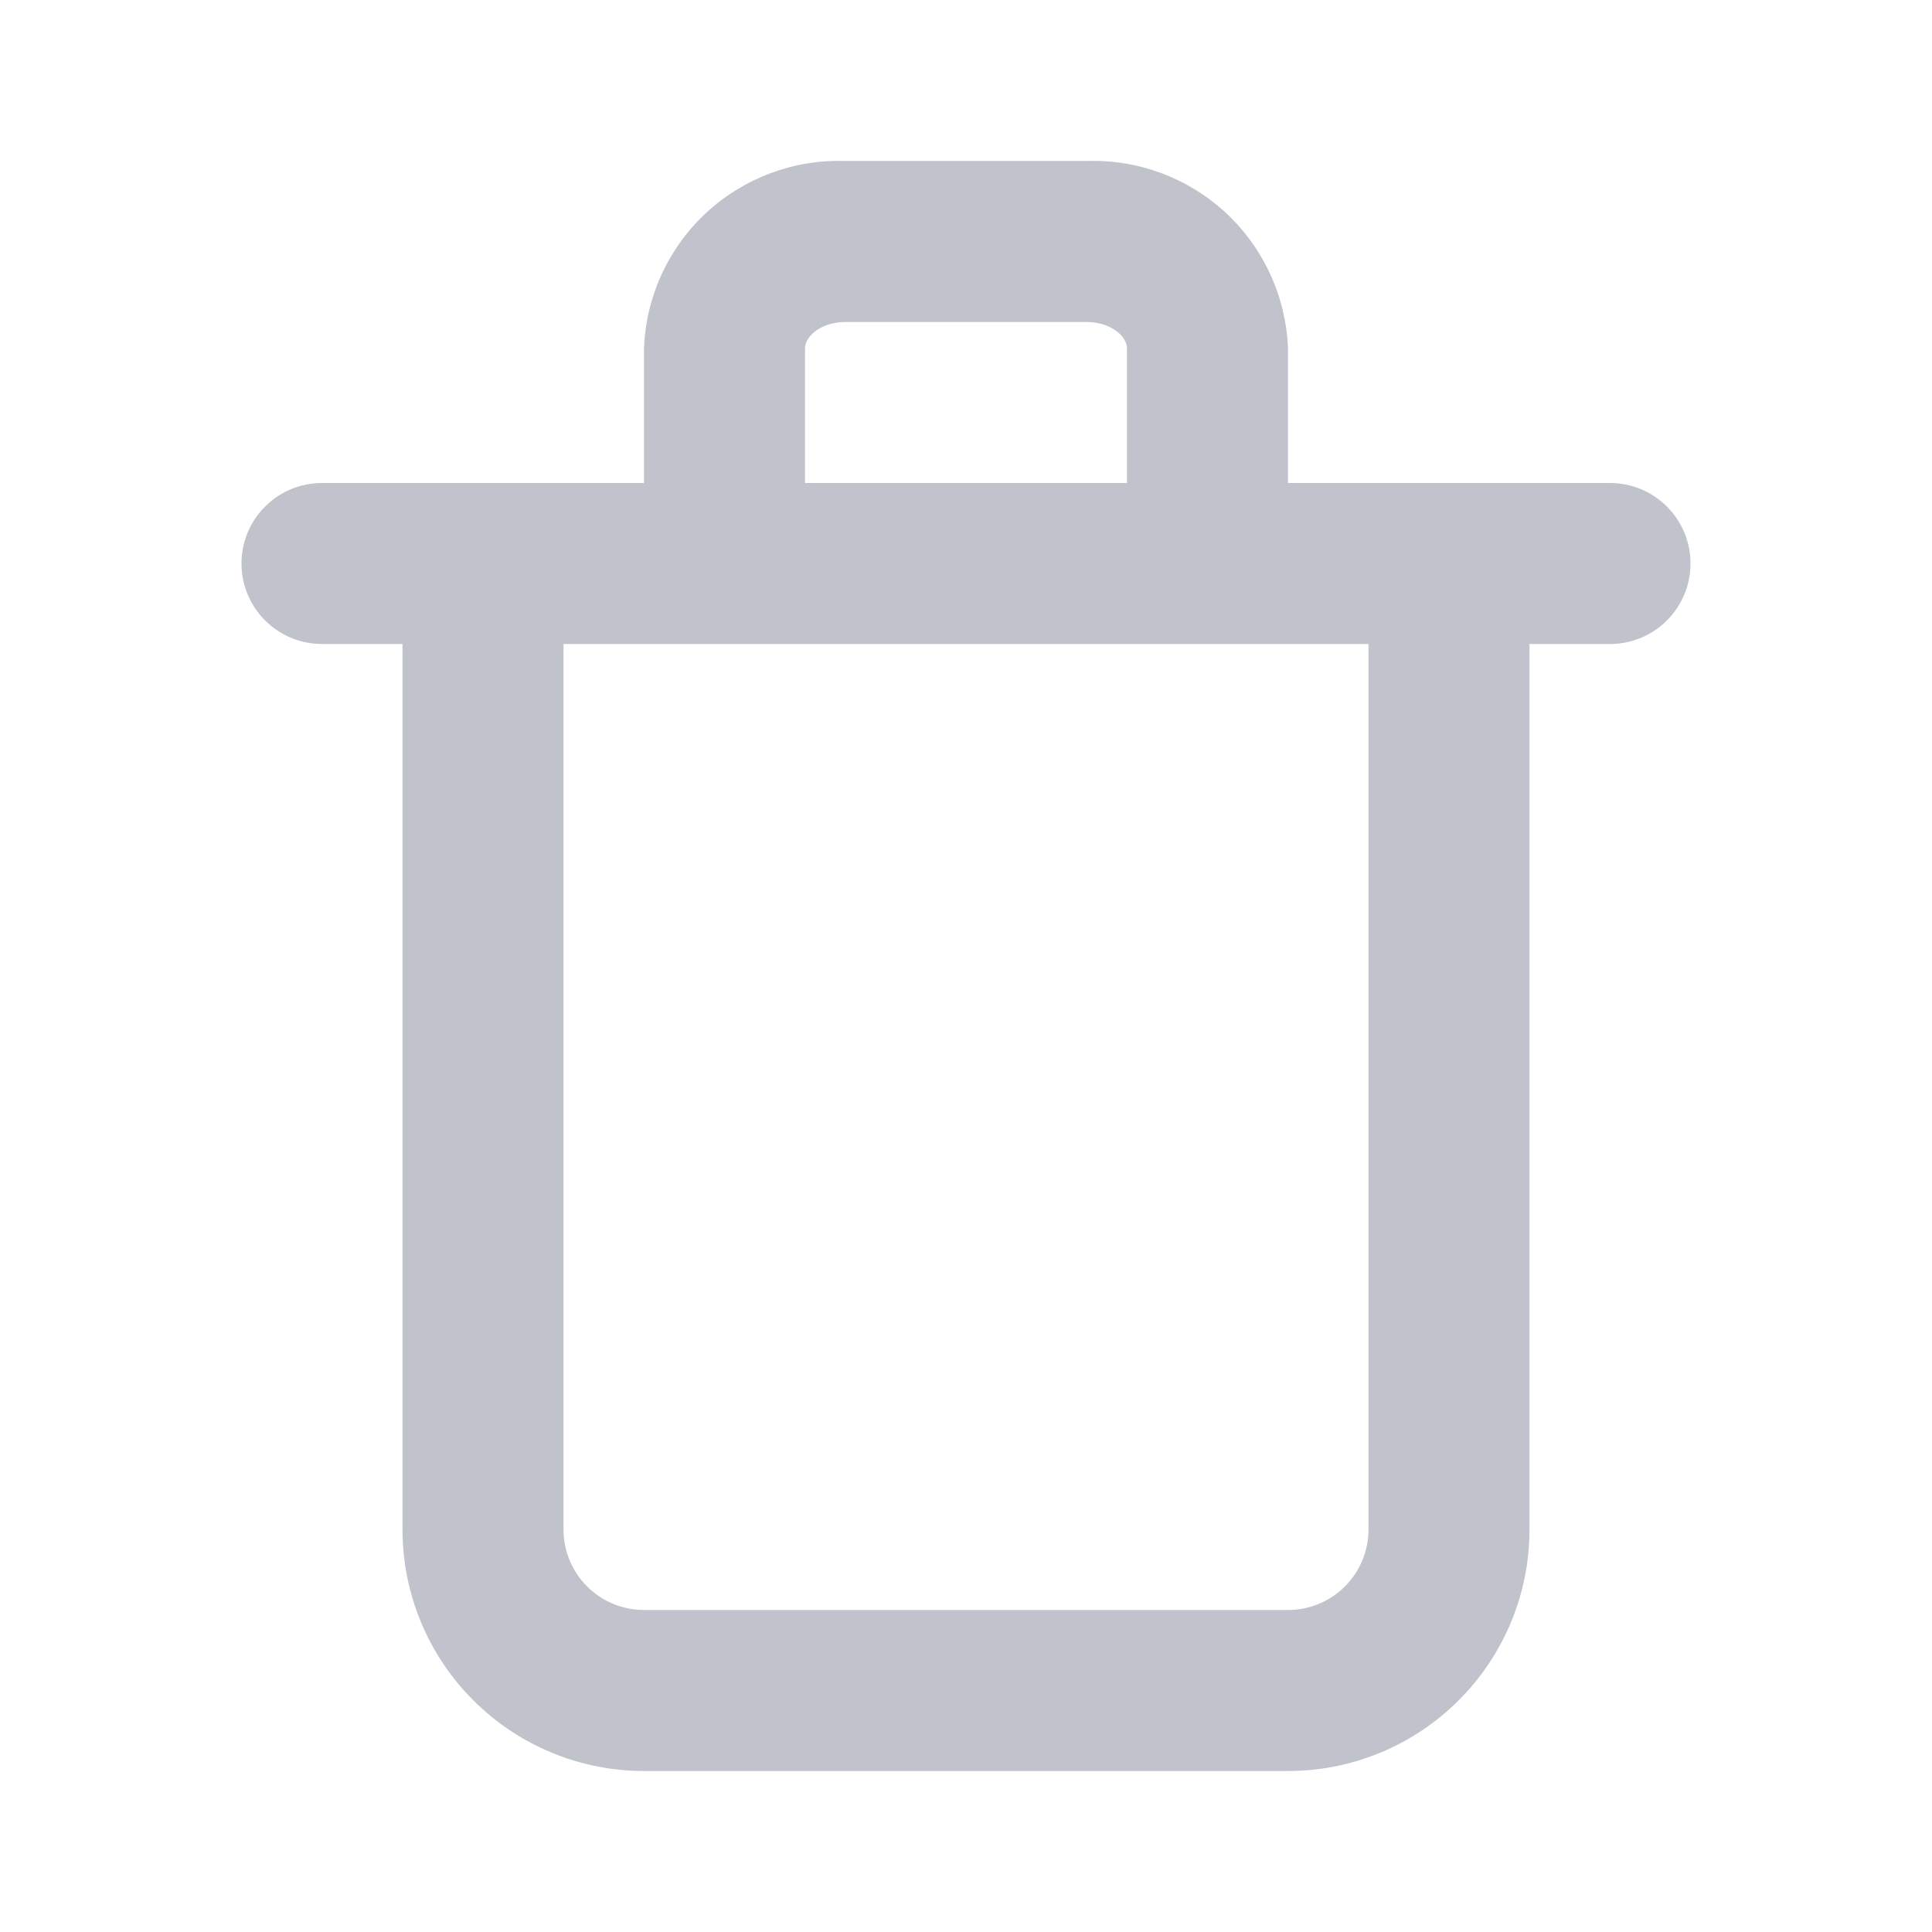
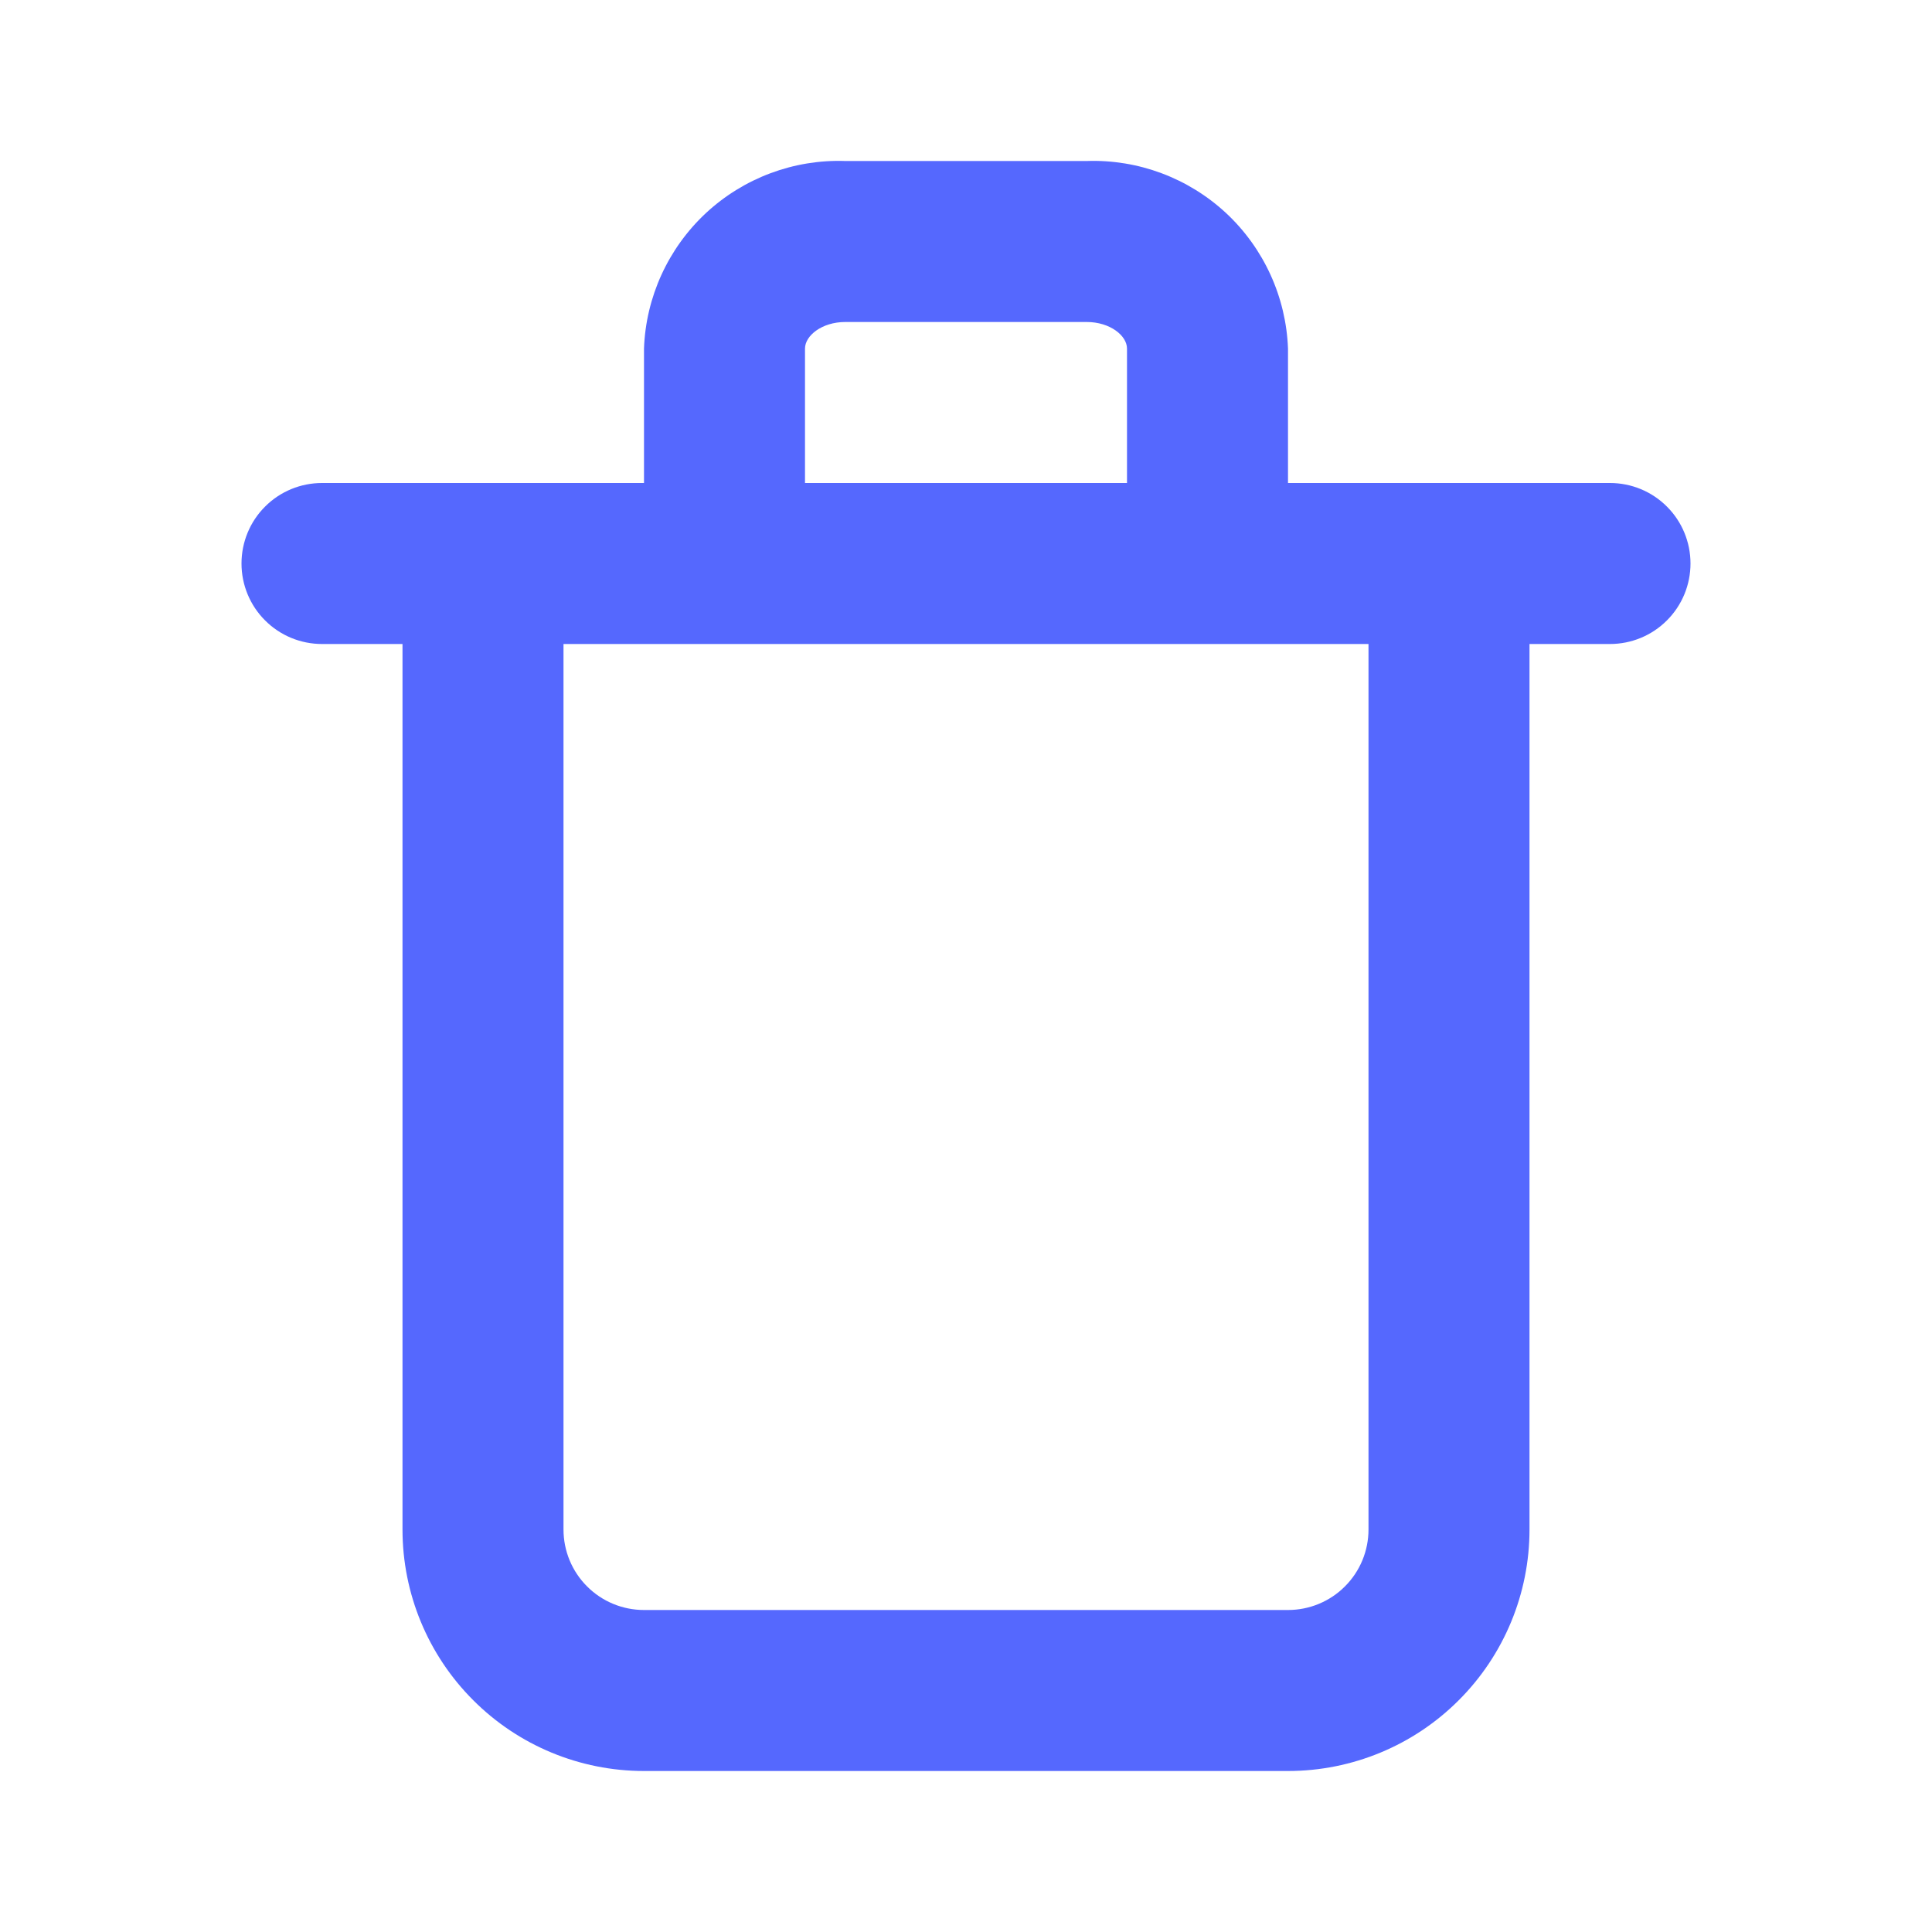
<svg xmlns="http://www.w3.org/2000/svg" width="24" height="24" viewBox="0 0 24 24" fill="none">
-   <path d="M20 6H16V4.33C15.976 3.69 15.7 3.085 15.232 2.648C14.763 2.212 14.14 1.978 13.5 2H10.5C9.86 1.978 9.237 2.212 8.768 2.648C8.3 3.085 8.023 3.69 8 4.33V6H4C3.735 6 3.48 6.105 3.293 6.293C3.105 6.48 3 6.735 3 7C3 7.265 3.105 7.52 3.293 7.707C3.48 7.895 3.735 8 4 8H5V19C5 19.796 5.316 20.559 5.879 21.121C6.441 21.684 7.204 22 8 22H16C16.796 22 17.559 21.684 18.121 21.121C18.684 20.559 19 19.796 19 19V8H20C20.265 8 20.52 7.895 20.707 7.707C20.895 7.52 21 7.265 21 7C21 6.735 20.895 6.48 20.707 6.293C20.52 6.105 20.265 6 20 6ZM10 4.33C10 4.17 10.21 4 10.5 4H13.5C13.79 4 14 4.17 14 4.33V6H10V4.33ZM17 19C17 19.265 16.895 19.52 16.707 19.707C16.52 19.895 16.265 20 16 20H8C7.735 20 7.48 19.895 7.293 19.707C7.105 19.52 7 19.265 7 19V8H17V19Z" fill="#C0C2CC" />
+   <path d="M20 6H16V4.33C15.976 3.69 15.7 3.085 15.232 2.648C14.763 2.212 14.14 1.978 13.5 2H10.5C9.86 1.978 9.237 2.212 8.768 2.648C8.3 3.085 8.023 3.69 8 4.33V6H4C3.735 6 3.48 6.105 3.293 6.293C3.105 6.48 3 6.735 3 7C3 7.265 3.105 7.52 3.293 7.707C3.48 7.895 3.735 8 4 8H5V19C5 19.796 5.316 20.559 5.879 21.121C6.441 21.684 7.204 22 8 22H16C16.796 22 17.559 21.684 18.121 21.121C18.684 20.559 19 19.796 19 19V8H20C20.265 8 20.52 7.895 20.707 7.707C20.895 7.52 21 7.265 21 7C21 6.735 20.895 6.48 20.707 6.293C20.52 6.105 20.265 6 20 6ZM10 4.33C10 4.17 10.21 4 10.5 4H13.5C13.79 4 14 4.17 14 4.33V6H10V4.33ZM17 19C17 19.265 16.895 19.52 16.707 19.707C16.52 19.895 16.265 20 16 20H8C7.735 20 7.48 19.895 7.293 19.707C7.105 19.52 7 19.265 7 19V8H17V19Z" fill="#5568FE" />
</svg>
